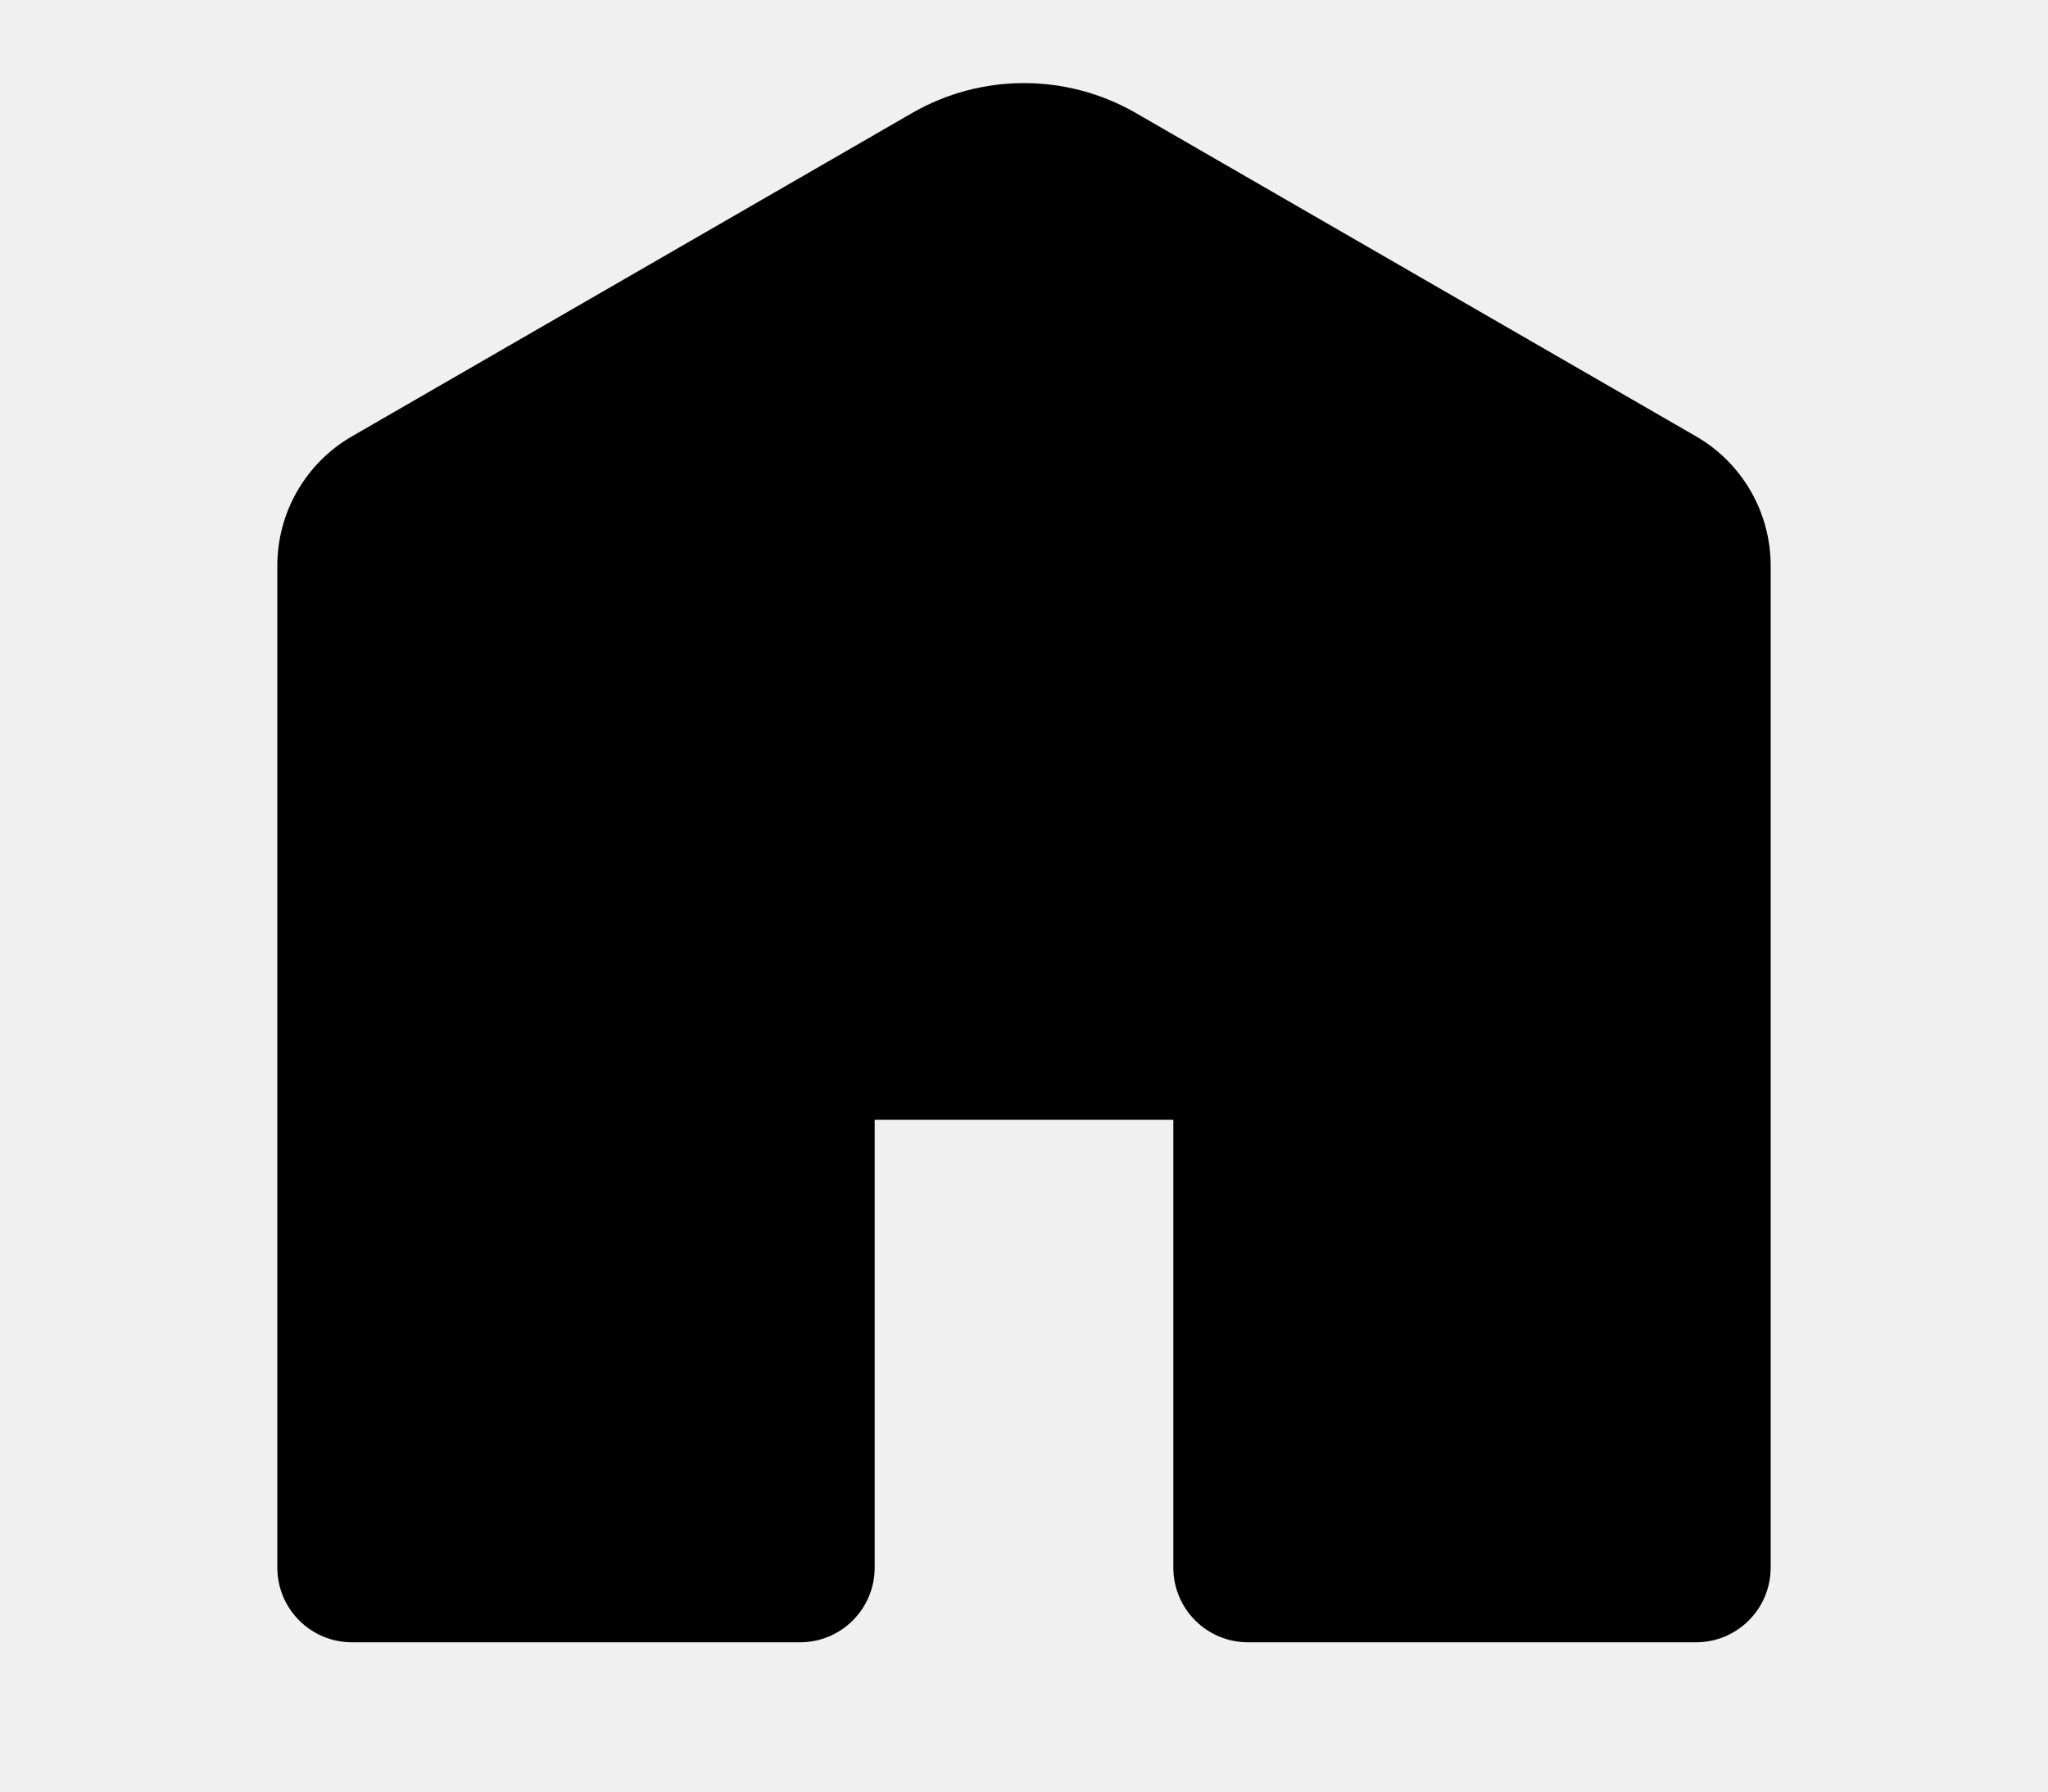
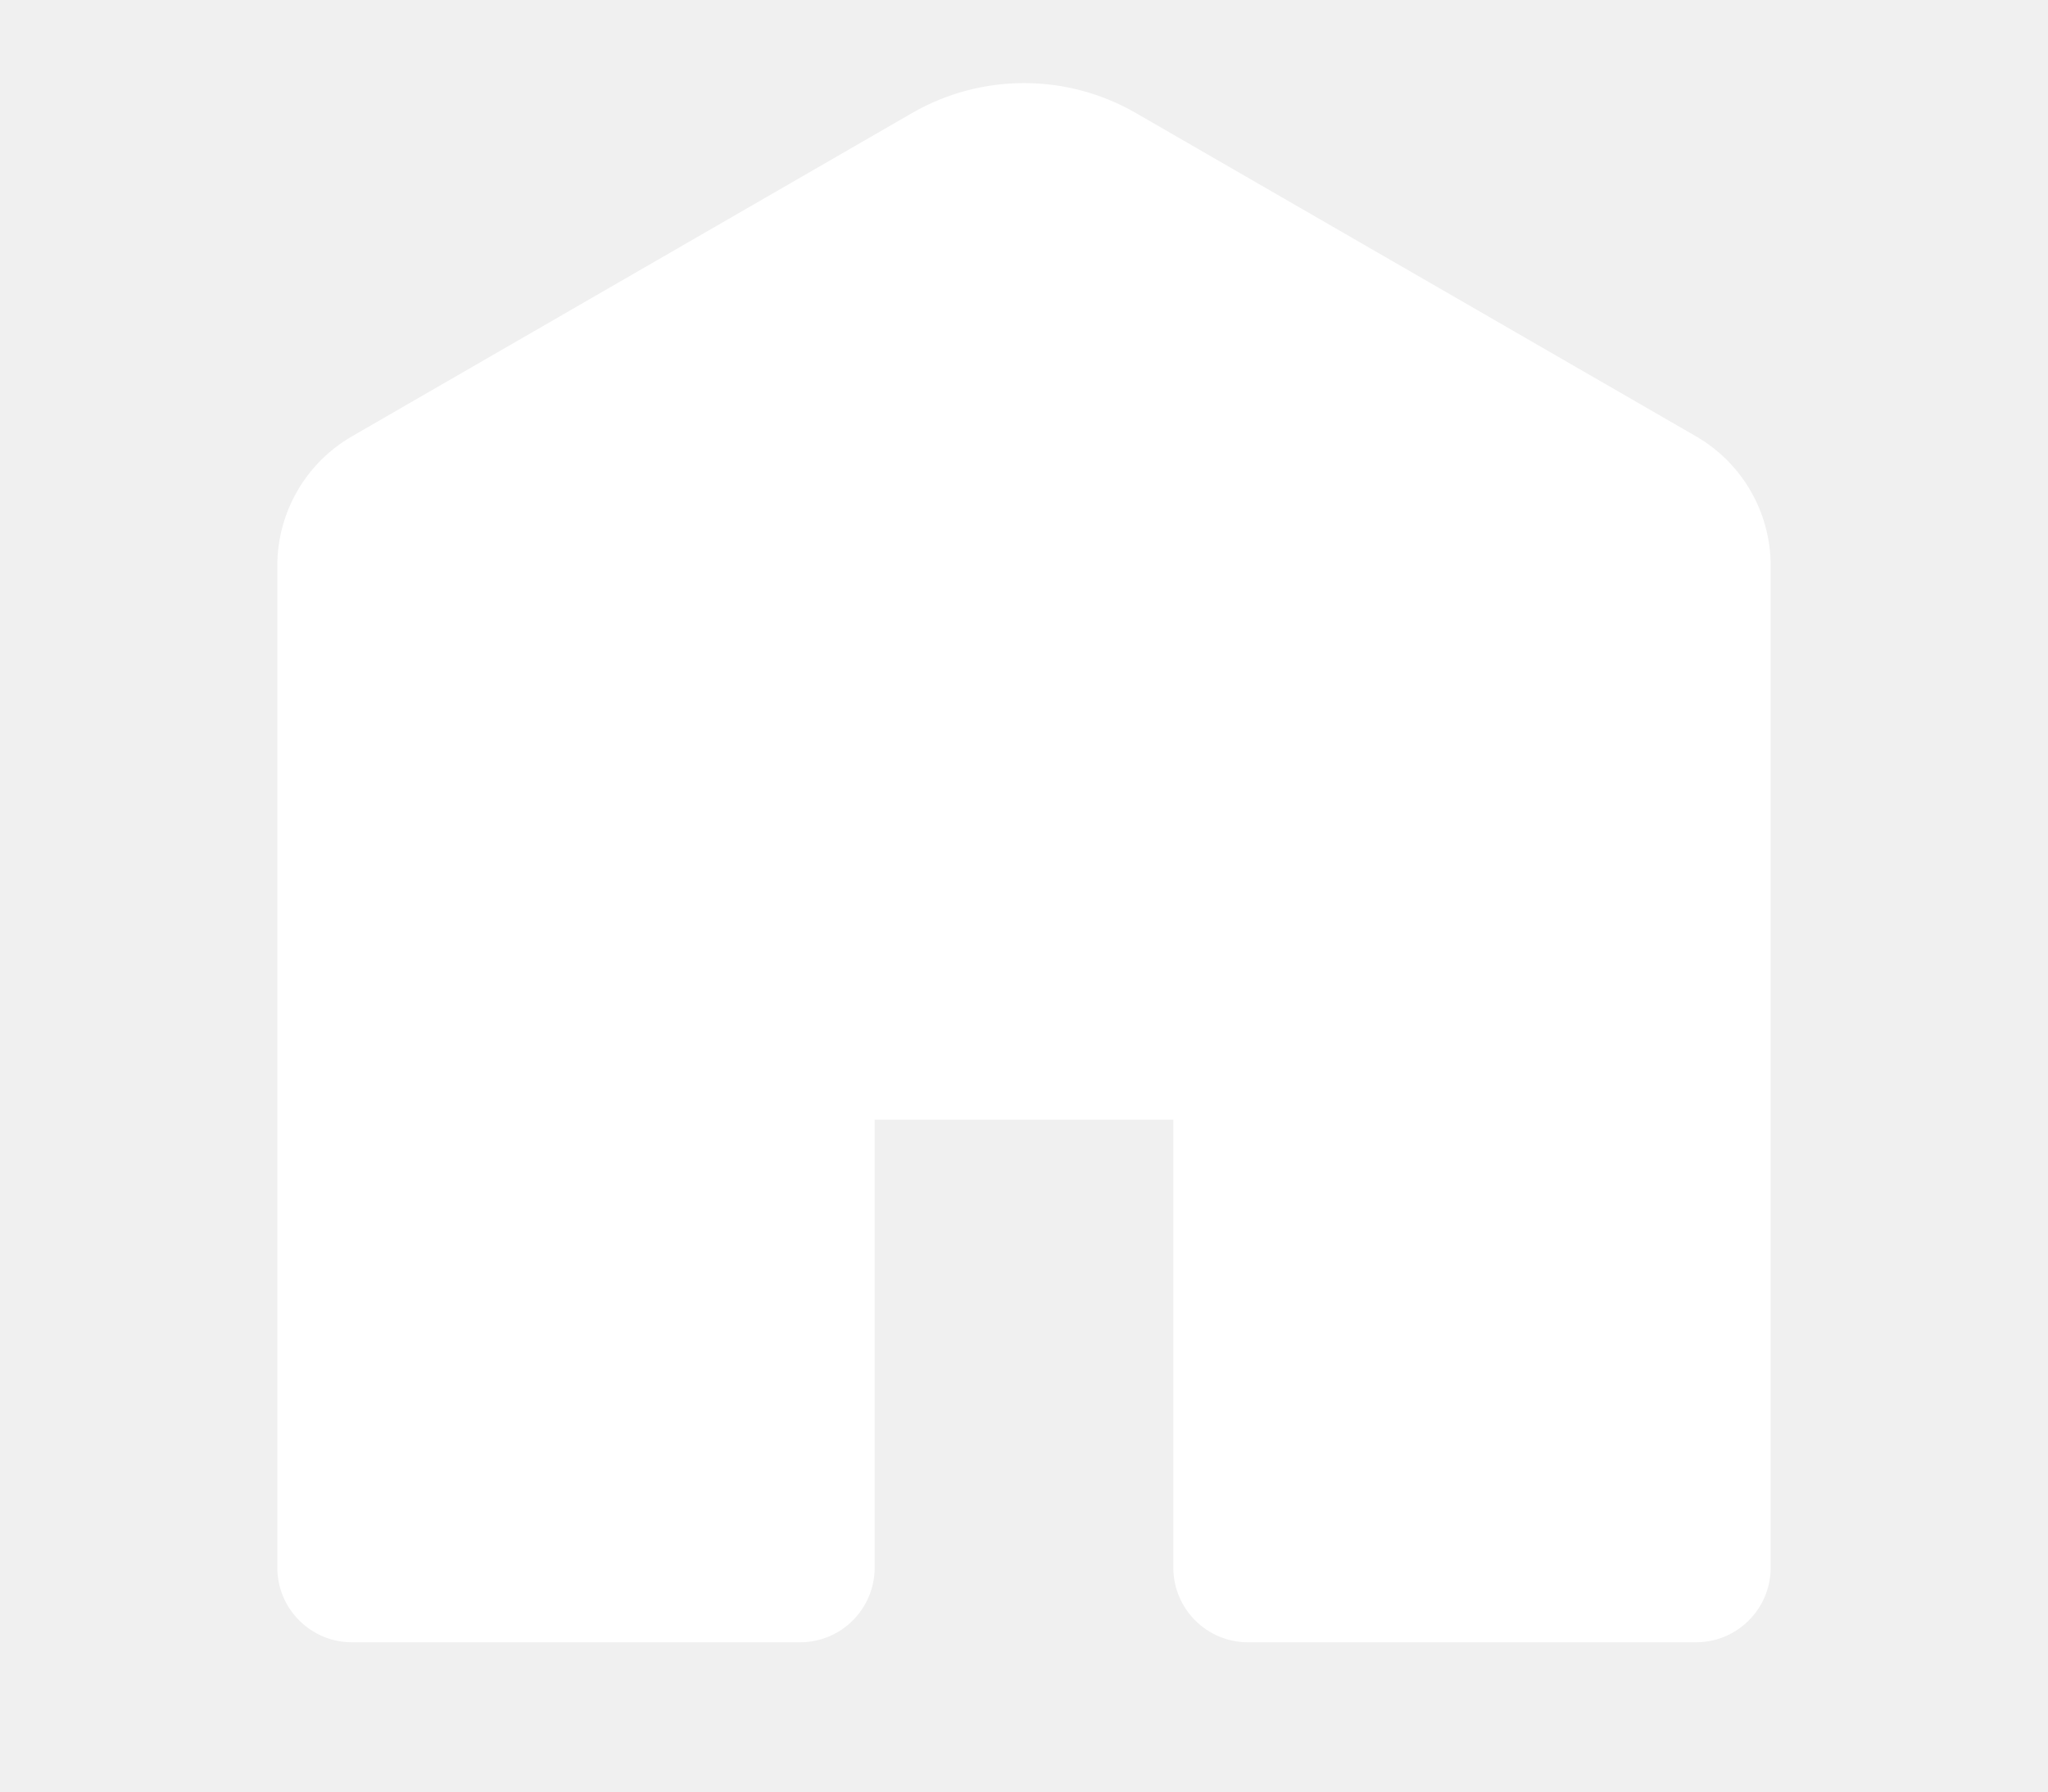
<svg xmlns="http://www.w3.org/2000/svg" width="40" height="35" aria-hidden="true" class="e-91000-icon e-91000-baseline" data-encore-id="icon" viewBox="0 0 24 24">
-   <path d="M13.5 1.515a3 3 0 0 0-3 0L3 5.845a2 2 0 0 0-1 1.732V21a1 1 0 0 0 1 1h6a1 1 0 0 0 1-1v-6h4v6a1 1 0 0 0 1 1h6a1 1 0 0 0 1-1V7.577a2 2 0 0 0-1-1.732z" />
+   <path d="M13.5 1.515a3 3 0 0 0-3 0L3 5.845a2 2 0 0 0-1 1.732V21a1 1 0 0 0 1 1h6a1 1 0 0 0 1-1v-6h4v6a1 1 0 0 0 1 1h6a1 1 0 0 0 1-1V7.577a2 2 0 0 0-1-1.732z" fill="white" />
</svg>
